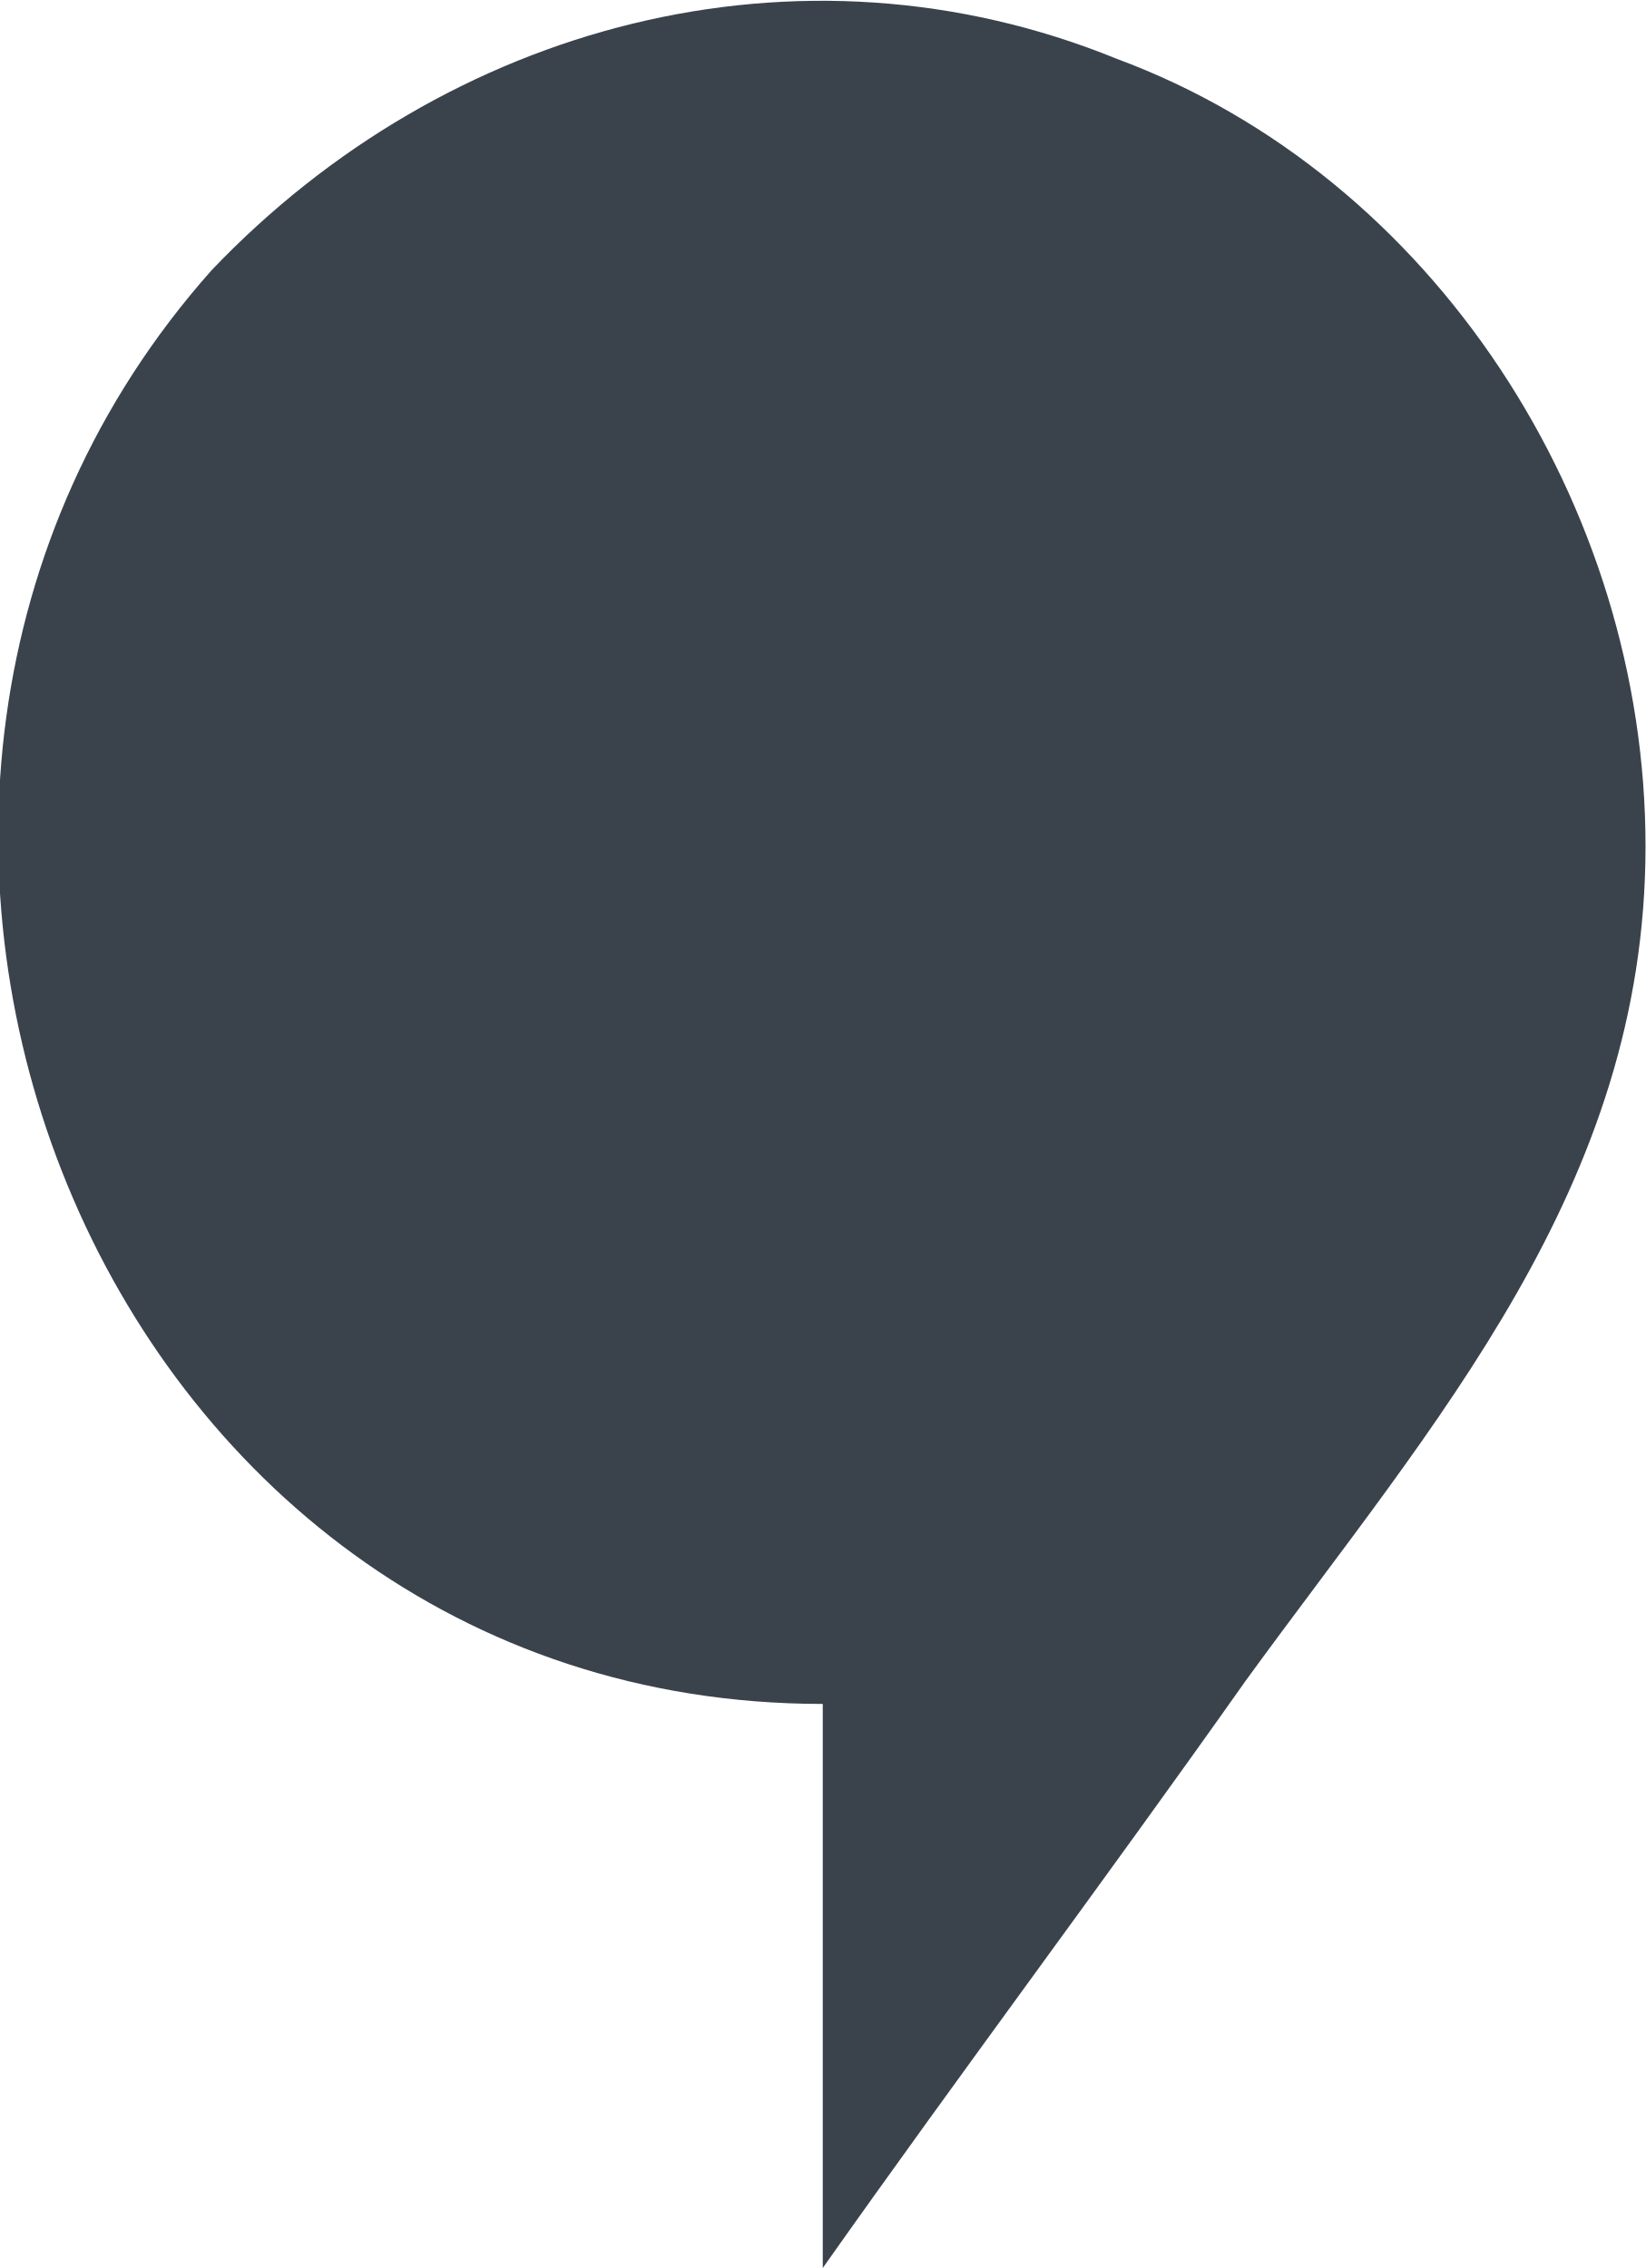
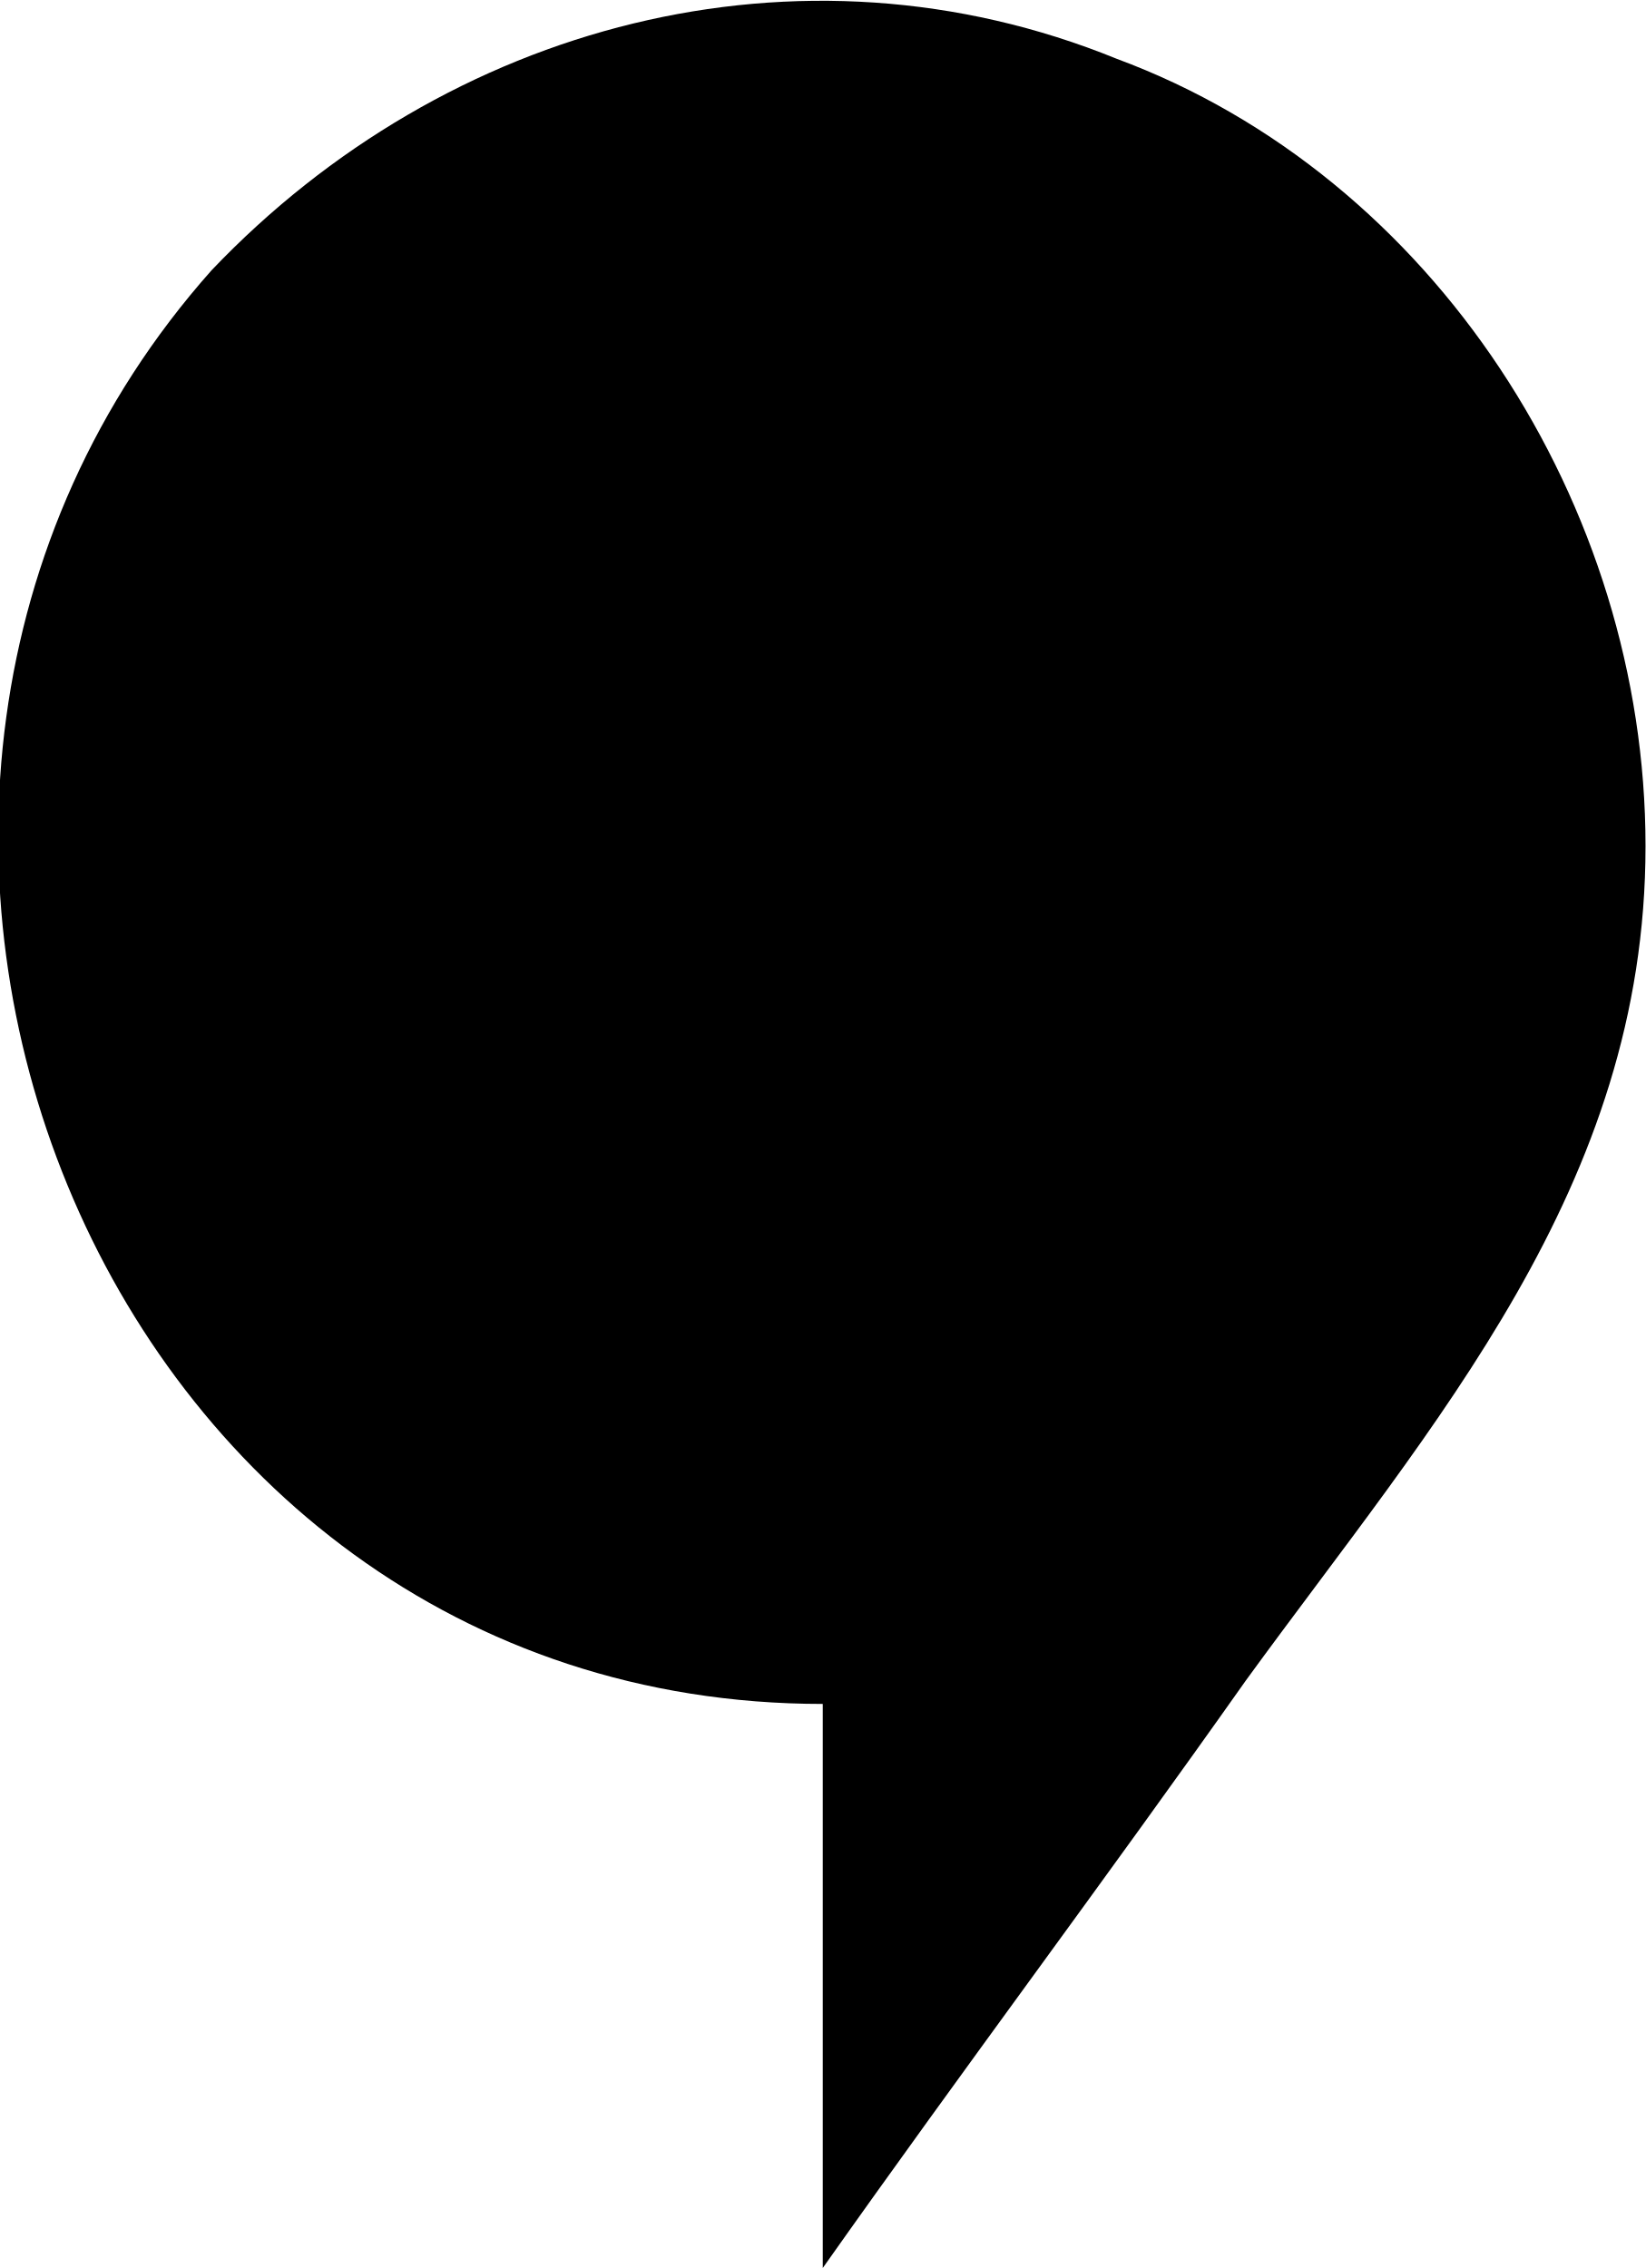
<svg xmlns="http://www.w3.org/2000/svg" version="1.1" id="Calque_1" x="0px" y="0px" viewBox="0 0 14 19.3" style="enable-background:new 0 0 14 19.3;" xml:space="preserve">
-   <style type="text/css">
- 	.st0{fill:#3A434C;}
- </style>
  <g id="Page-1">
    <g id="voice" transform="translate(-9, -6)">
-       <path class="st0" d="M23,13.2c0-2.9-1.8-5.7-4.5-6.7c-2.7-1.1-5.7-0.3-7.7,1.8c-4,4.5-1,12.2,5.2,12.2    c0,1.6,0,3.2,0,4.8c1.2-1.7,2.4-3.3,3.6-5C21.2,18.1,23,16.1,23,13.2C23,12.2,23,14.7,23,13.2z" />
+       <path d="M23,13.2c0-2.9-1.8-5.7-4.5-6.7c-2.7-1.1-5.7-0.3-7.7,1.8c-4,4.5-1,12.2,5.2,12.2    c0,1.6,0,3.2,0,4.8c1.2-1.7,2.4-3.3,3.6-5C21.2,18.1,23,16.1,23,13.2C23,12.2,23,14.7,23,13.2z" />
    </g>
  </g>
</svg>
